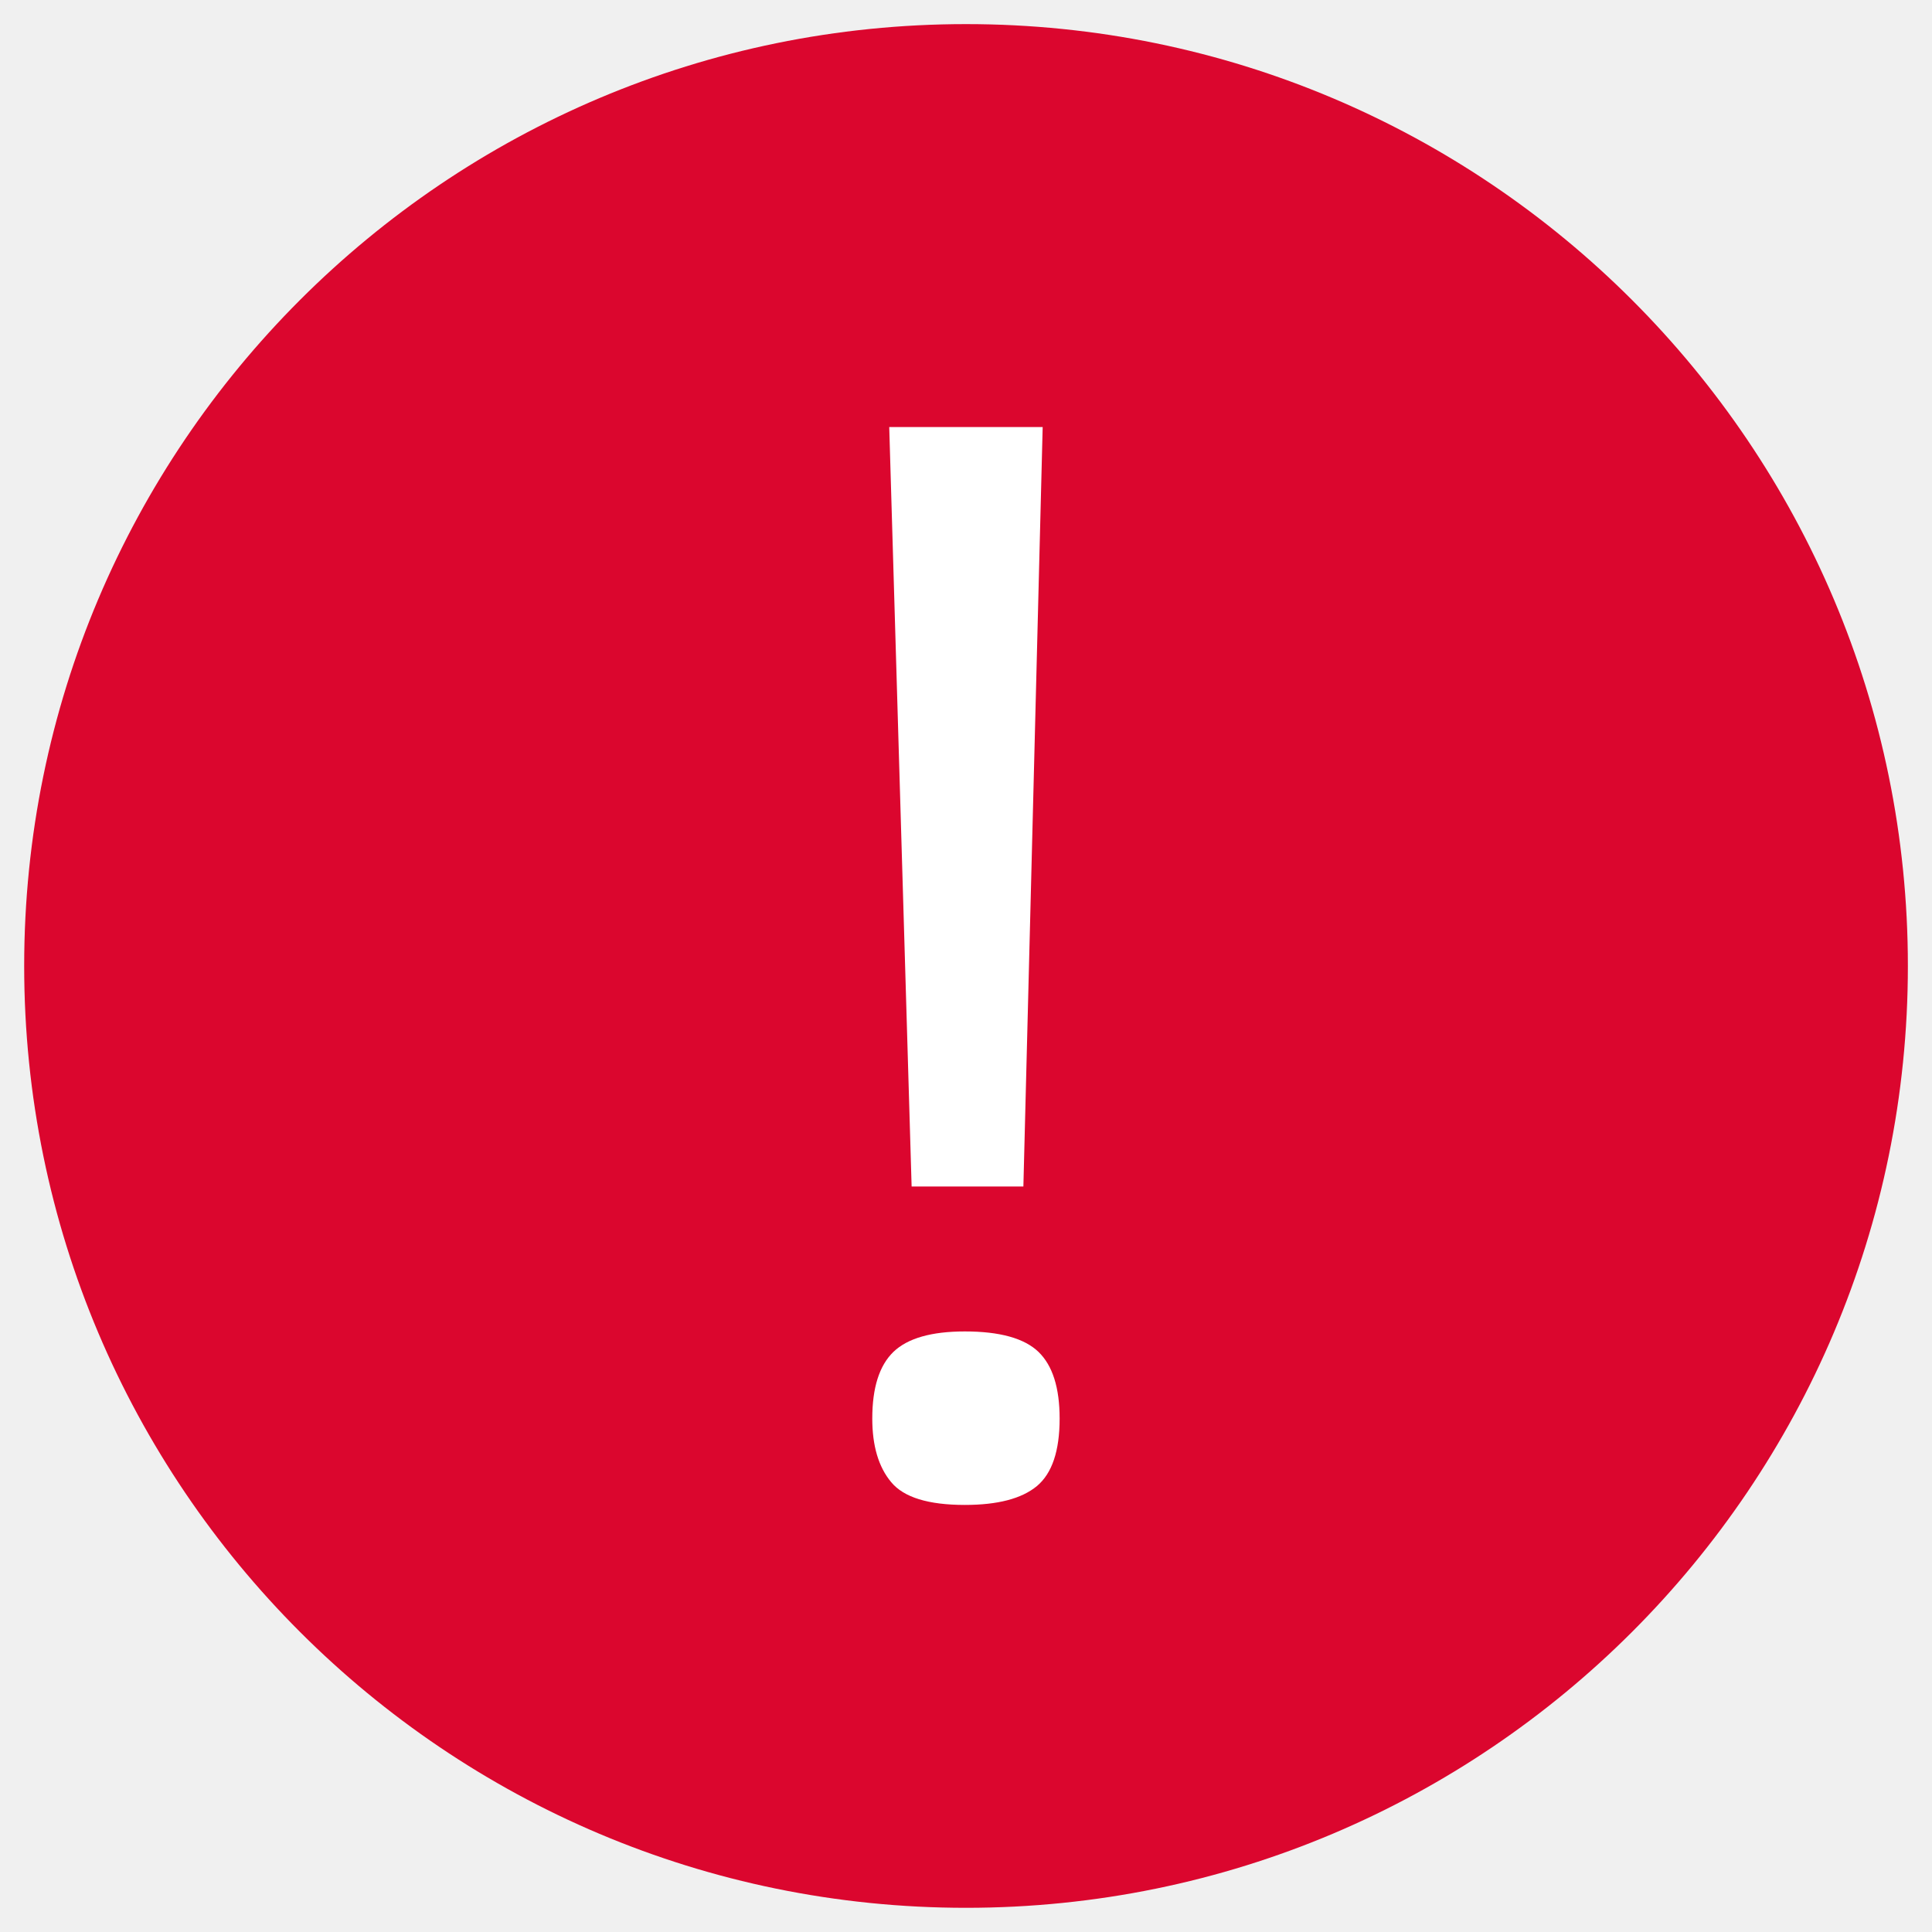
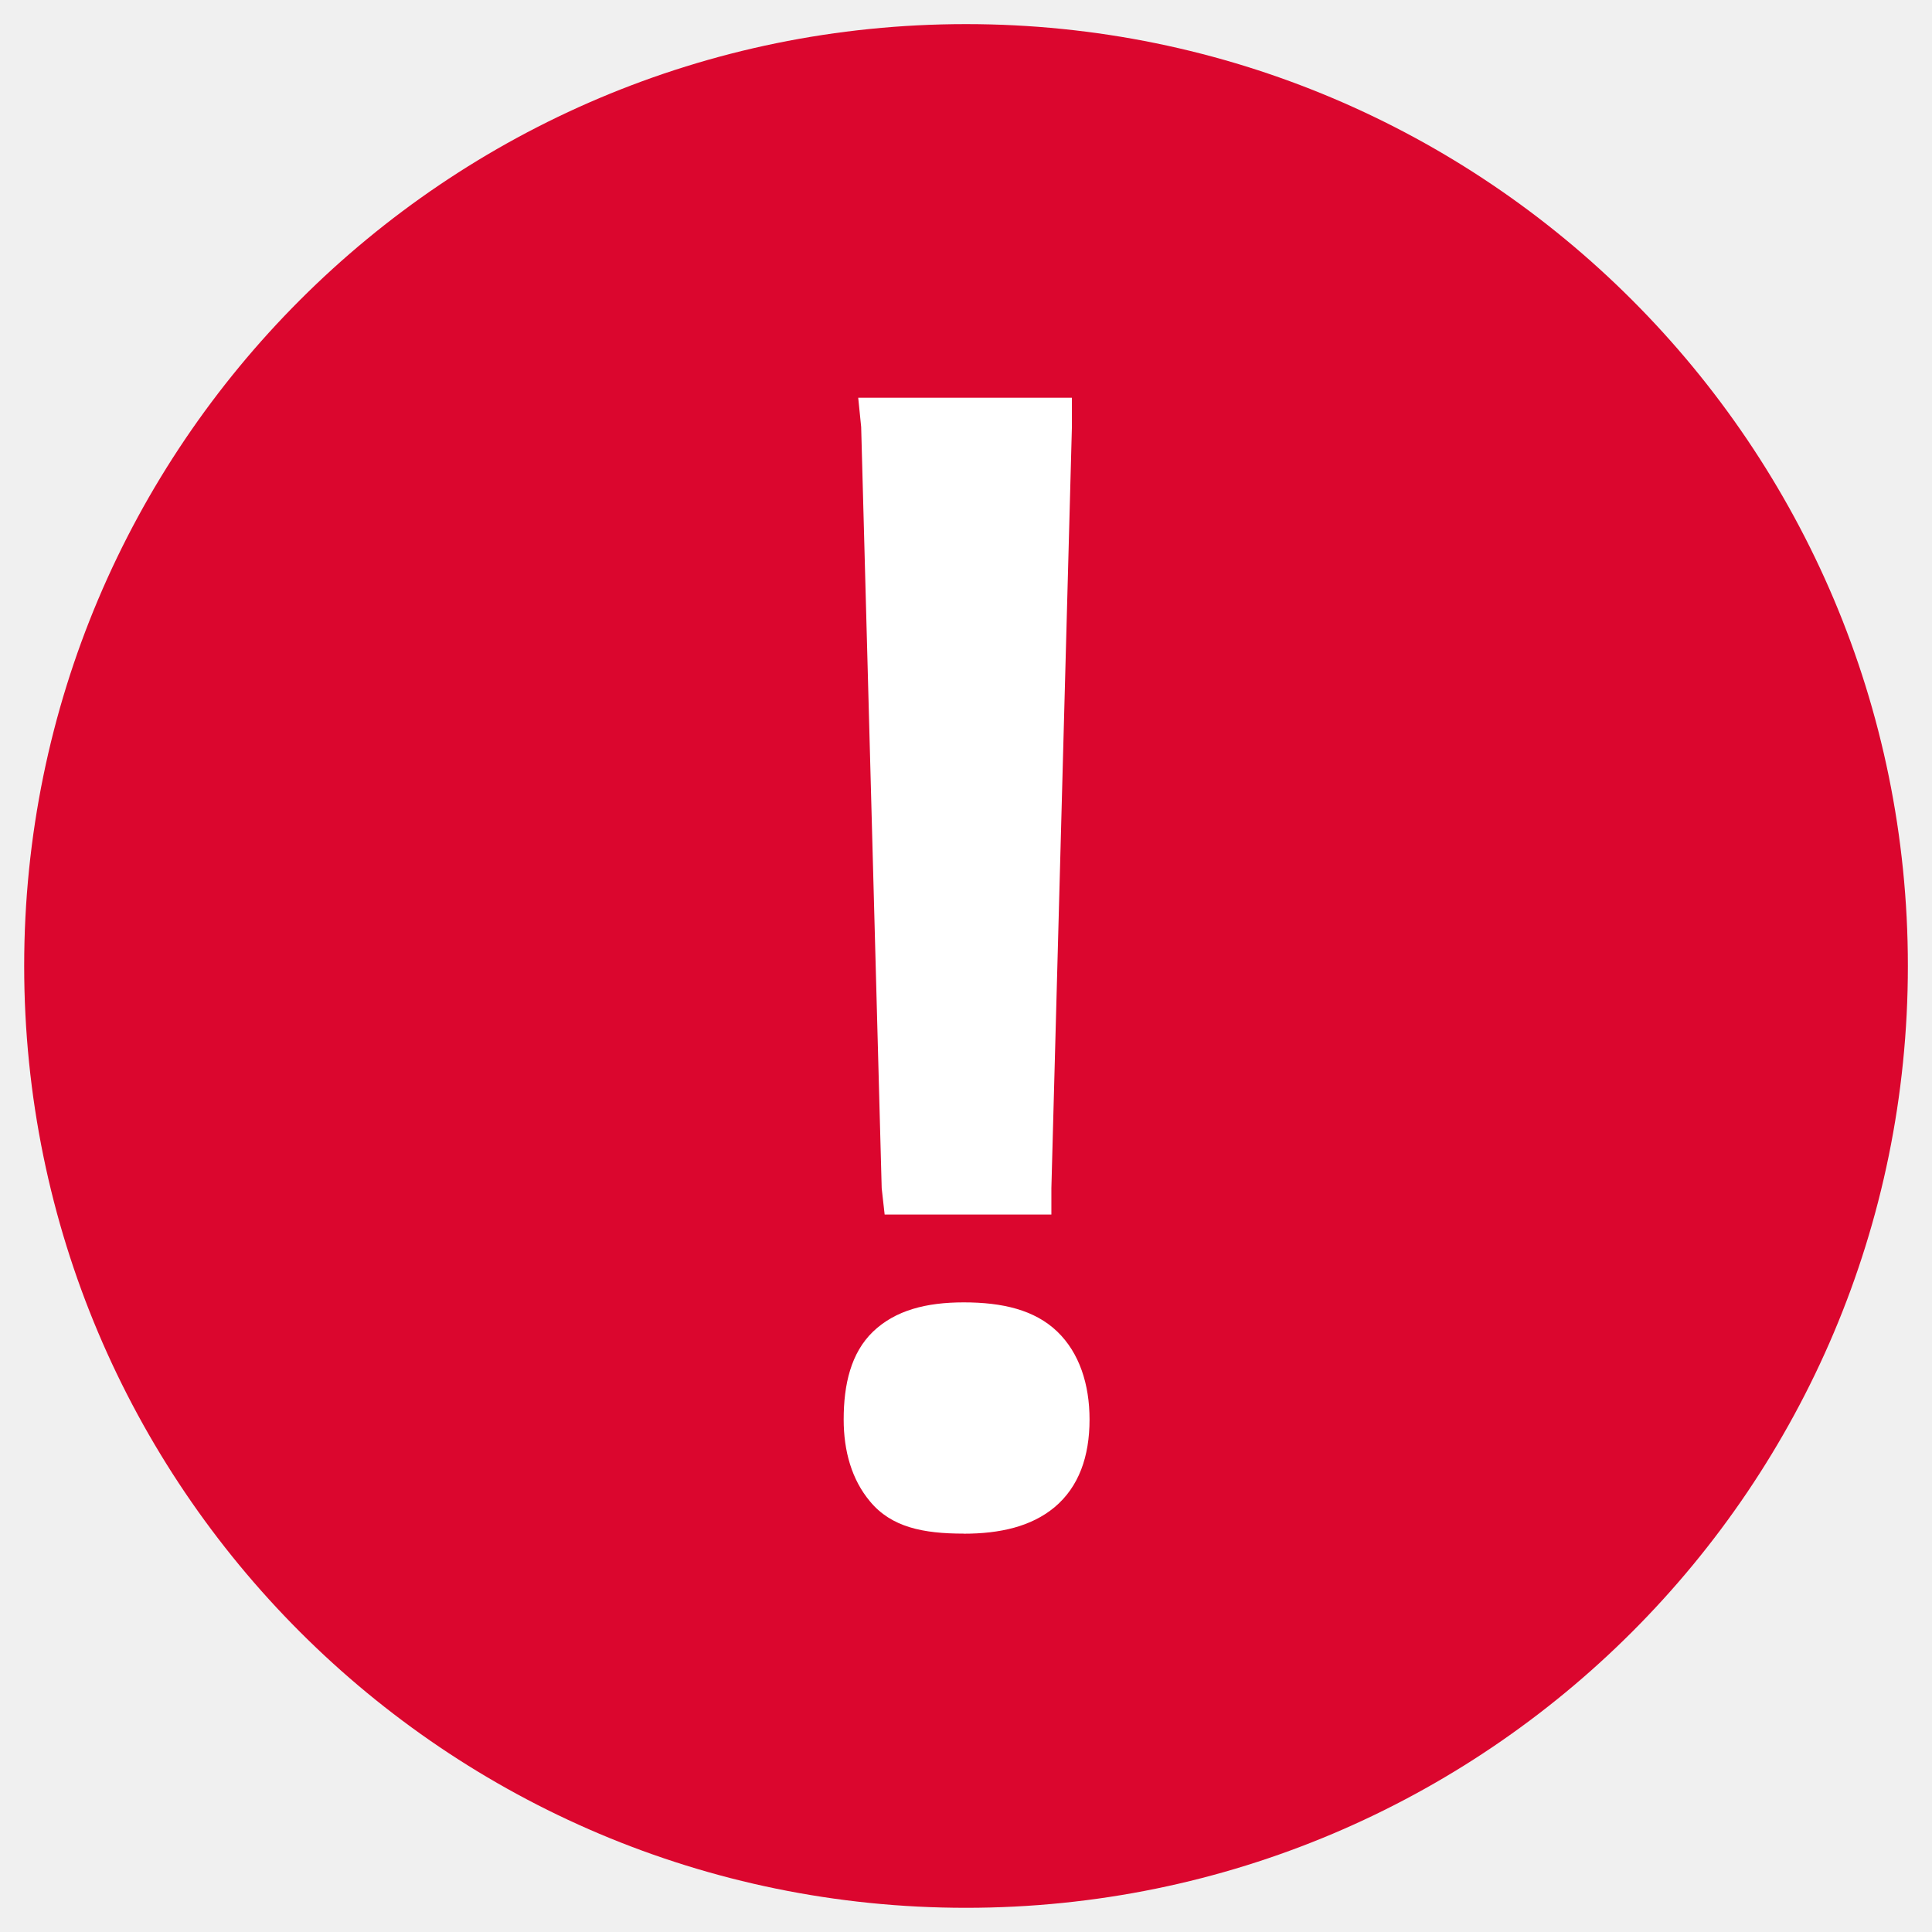
<svg xmlns="http://www.w3.org/2000/svg" version="1.1" width="20" height="20" id="svg4090">
  <defs id="defs4092">
    <clipPath id="clipPath710">
      <path d="m 0,0 1600,0 0,1200 L 0,1200 0,0 z" id="path712" />
    </clipPath>
    <mask id="mask728">
      <g id="g730">
        <g clip-path="url(#clipPath718)" id="g732">
          <g id="g734">
            <g id="g736">
              <path d="m -32734.7,32767 65501.7,0 0,-65275.5 -65501.7,0 0,65275.5 z" id="path738" style="fill:url(#linearGradient722);stroke:none" />
            </g>
          </g>
        </g>
      </g>
    </mask>
    <clipPath id="clipPath718">
      <path d="m -32734.7,32767 65501.7,0 0,-65275.5 -65501.7,0 0,65275.5 z" id="path720" />
    </clipPath>
    <linearGradient x1="0" y1="0" x2="1" y2="0" id="linearGradient722" gradientUnits="userSpaceOnUse" gradientTransform="matrix(0,232.437,232.437,0,423.7448,587.4319)" spreadMethod="pad">
      <stop id="stop724" style="stop-color:#ffffff;stop-opacity:1" offset="0" />
      <stop id="stop726" style="stop-color:#ffffff;stop-opacity:0.8" offset="1" />
    </linearGradient>
    <clipPath id="clipPath744">
      <path d="m 450.424,694.206 86.831,0 0,-107.774 -86.831,0 0,107.774 z" id="path746" />
    </clipPath>
    <mask id="mask770">
      <g id="g772">
        <g clip-path="url(#clipPath760)" id="g774">
          <g id="g776">
            <g id="g778">
              <path d="m -32649.8,32767 65416.8,0 0,-65186.3 -65416.8,0 0,65186.3 z" id="path780" style="fill:url(#linearGradient764);stroke:none" />
            </g>
          </g>
        </g>
      </g>
    </mask>
    <clipPath id="clipPath760">
      <path d="m -32649.8,32767 65416.8,0 0,-65186.3 -65416.8,0 0,65186.3 z" id="path762" />
    </clipPath>
    <linearGradient x1="0" y1="0" x2="1" y2="0" id="linearGradient764" gradientUnits="userSpaceOnUse" gradientTransform="matrix(0,188.274,188.274,0,434.4429,614.1398)" spreadMethod="pad">
      <stop id="stop766" style="stop-color:#ffffff;stop-opacity:1" offset="0" />
      <stop id="stop768" style="stop-color:#ffffff;stop-opacity:0.8" offset="1" />
    </linearGradient>
    <clipPath id="clipPath786">
      <path d="m 473.446,803.414 44.105,0 0,-37.509 -44.105,0 0,37.509 z" id="path788" />
    </clipPath>
    <mask id="mask812">
      <g id="g814">
        <g clip-path="url(#clipPath802)" id="g816">
          <g id="g818">
            <g id="g820">
              <path d="m -32653.8,32767 65420.8,0 0,-65186.3 -65420.8,0 0,65186.3 z" id="path822" style="fill:url(#linearGradient806);stroke:none" />
            </g>
          </g>
        </g>
      </g>
    </mask>
    <clipPath id="clipPath802">
      <path d="m -32653.8,32767 65420.8,0 0,-65186.3 -65420.8,0 0,65186.3 z" id="path804" />
    </clipPath>
    <linearGradient x1="0" y1="0" x2="1" y2="0" id="linearGradient806" gradientUnits="userSpaceOnUse" gradientTransform="matrix(0,188.274,188.274,0,430.4429,614.1398)" spreadMethod="pad">
      <stop id="stop808" style="stop-color:#ffffff;stop-opacity:1" offset="0" />
      <stop id="stop810" style="stop-color:#ffffff;stop-opacity:0.8" offset="1" />
    </linearGradient>
    <clipPath id="clipPath828">
      <path d="m 438.551,779.299 41.862,0 0,-41.45 -41.862,0 0,41.45 z" id="path830" />
    </clipPath>
    <mask id="mask854">
      <g id="g856">
        <g clip-path="url(#clipPath844)" id="g858">
          <g id="g860">
            <g id="g862">
              <path d="m -32734.7,32767 65501.7,0 0,-65275.5 -65501.7,0 0,65275.5 z" id="path864" style="fill:url(#linearGradient848);stroke:none" />
            </g>
          </g>
        </g>
      </g>
    </mask>
    <clipPath id="clipPath844">
      <path d="m -32734.7,32767 65501.7,0 0,-65275.5 -65501.7,0 0,65275.5 z" id="path846" />
    </clipPath>
    <linearGradient x1="0" y1="0" x2="1" y2="0" id="linearGradient848" gradientUnits="userSpaceOnUse" gradientTransform="matrix(0,232.437,232.437,0,423.7448,587.4319)" spreadMethod="pad">
      <stop id="stop850" style="stop-color:#ffffff;stop-opacity:1" offset="0" />
      <stop id="stop852" style="stop-color:#ffffff;stop-opacity:0.8" offset="1" />
    </linearGradient>
    <clipPath id="clipPath870">
      <path d="m 426.745,690.314 21.596,0 0,-102.549 -21.596,0 0,102.549 z" id="path872" />
    </clipPath>
    <mask id="mask896">
      <g id="g898">
        <g clip-path="url(#clipPath886)" id="g900">
          <g id="g902">
            <g id="g904">
              <path d="m -32736.1,32767 65503.1,0 0,-65281.6 -65503.1,0 0,65281.6 z" id="path906" style="fill:url(#linearGradient890);stroke:none" />
            </g>
          </g>
        </g>
      </g>
    </mask>
    <clipPath id="clipPath886">
      <path d="m -32736.1,32767 65503.1,0 0,-65281.6 -65503.1,0 0,65281.6 z" id="path888" />
    </clipPath>
    <linearGradient x1="0" y1="0" x2="1" y2="0" id="linearGradient890" gradientUnits="userSpaceOnUse" gradientTransform="matrix(0,232.437,232.437,0,422.3407,581.3484)" spreadMethod="pad">
      <stop id="stop892" style="stop-color:#ffffff;stop-opacity:1" offset="0" />
      <stop id="stop894" style="stop-color:#ffffff;stop-opacity:0.8" offset="1" />
    </linearGradient>
    <clipPath id="clipPath912">
      <path d="m 463.745,730.432 55.772,0 0,-44.328 -55.772,0 0,44.328 z" id="path914" />
    </clipPath>
    <mask id="mask938">
      <g id="g940">
        <g clip-path="url(#clipPath928)" id="g942">
          <g id="g944">
            <g id="g946">
              <path d="m -32760.8,32767 65527.8,0 0,-65276.5 -65527.8,0 0,65276.5 z" id="path948" style="fill:url(#linearGradient932);stroke:none" />
            </g>
          </g>
        </g>
      </g>
    </mask>
    <clipPath id="clipPath928">
      <path d="m -32760.8,32767 65527.8,0 0,-65276.5 -65527.8,0 0,65276.5 z" id="path930" />
    </clipPath>
    <linearGradient x1="0" y1="0" x2="1" y2="0" id="linearGradient932" gradientUnits="userSpaceOnUse" gradientTransform="matrix(0,232.437,232.437,0,397.6195,586.5169)" spreadMethod="pad">
      <stop id="stop934" style="stop-color:#ffffff;stop-opacity:1" offset="0" />
      <stop id="stop936" style="stop-color:#ffffff;stop-opacity:0.8" offset="1" />
    </linearGradient>
    <clipPath id="clipPath954">
      <path d="m 439.024,735.598 55.772,0 0,-44.326 -55.772,0 0,44.326 z" id="path956" />
    </clipPath>
    <clipPath id="clipPath726">
      <path d="m 0,0 1600,0 0,1200 L 0,1200 0,0 z" id="path728" />
    </clipPath>
  </defs>
  <g transform="matrix(0.8046917,0,0,-0.8046917,-1028.221,513.9303)" id="g4494">
    <g transform="matrix(1.275415,0,0,1.275415,-352.0058,-169.1388)" id="g722">
      <g transform="translate(28.11936,3.185396)" clip-path="url(#clipPath726)" id="g724">
        <g transform="translate(1252.5,622.3057)" id="g730-9">
          <path d="m -2.526,-1.867 c 0,5.247 4.253,9.5 9.5,9.5 5.247,0 9.5,-4.253 9.5,-9.5 0,-5.247 -4.253,-9.5 -9.5,-9.5 -5.247,0 -9.5,4.253 -9.5,9.5" id="path732" style="fill:#db062e;fill-opacity:1;fill-rule:nonzero;stroke:none" />
        </g>
      </g>
    </g>
-     <g transform="matrix(1.20512,0,0,1.20512,1291.196,633.1733)" id="g742-5">
-       <path d="m 0,0 -1.638,0 0.239,-8.107 1.193,0 L 0,0 z m -0.045,-9.872 c -0.151,0.145 -0.413,0.218 -0.786,0.218 -0.357,0 -0.611,-0.073 -0.762,-0.218 -0.151,-0.146 -0.226,-0.383 -0.226,-0.712 0,-0.291 0.067,-0.518 0.202,-0.679 0.134,-0.162 0.396,-0.243 0.786,-0.243 0.351,0 0.607,0.067 0.769,0.201 0.162,0.135 0.243,0.375 0.243,0.721 0,0.329 -0.075,0.566 -0.226,0.712" id="path744-9" style="fill:#ffffff;fill-opacity:1;fill-rule:nonzero;stroke:none" />
-     </g>
+     <path d="m 1290.18,618.938 c -0.522,0 -0.93,0.082 -1.205,0.414 -0.235,0.28 -0.339,0.647 -0.339,1.054 0,0.453 0.094,0.857 0.377,1.13 0.288,0.276 0.686,0.377 1.167,0.377 0.498,0 0.913,-0.096 1.205,-0.377 0.283,-0.273 0.414,-0.677 0.414,-1.13 0,-0.475 -0.137,-0.867 -0.452,-1.13 -0.297,-0.246 -0.697,-0.339 -1.167,-0.339 z m -1.017,4.105 -0.038,0.339 -0.264,9.792 -0.038,0.377 0.414,0 1.958,0 0.377,0 0,-0.377 -0.264,-9.792 0,-0.339 -0.377,0 -1.431,0 z" id="path744-9" style="font-size:medium;font-style:normal;font-variant:normal;font-weight:normal;font-stretch:normal;text-indent:0;text-align:start;text-decoration:none;line-height:normal;letter-spacing:normal;word-spacing:normal;text-transform:none;direction:ltr;block-progression:tb;writing-mode:lr-tb;text-anchor:start;baseline-shift:baseline;color:#000000;fill:#ffffff;fill-opacity:1;fill-rule:nonzero;stroke:none;stroke-width:0.619;marker:none;visibility:visible;display:inline;overflow:visible;enable-background:accumulate;font-family:Sans;-inkscape-font-specification:Sans" />
  </g>
</svg>
